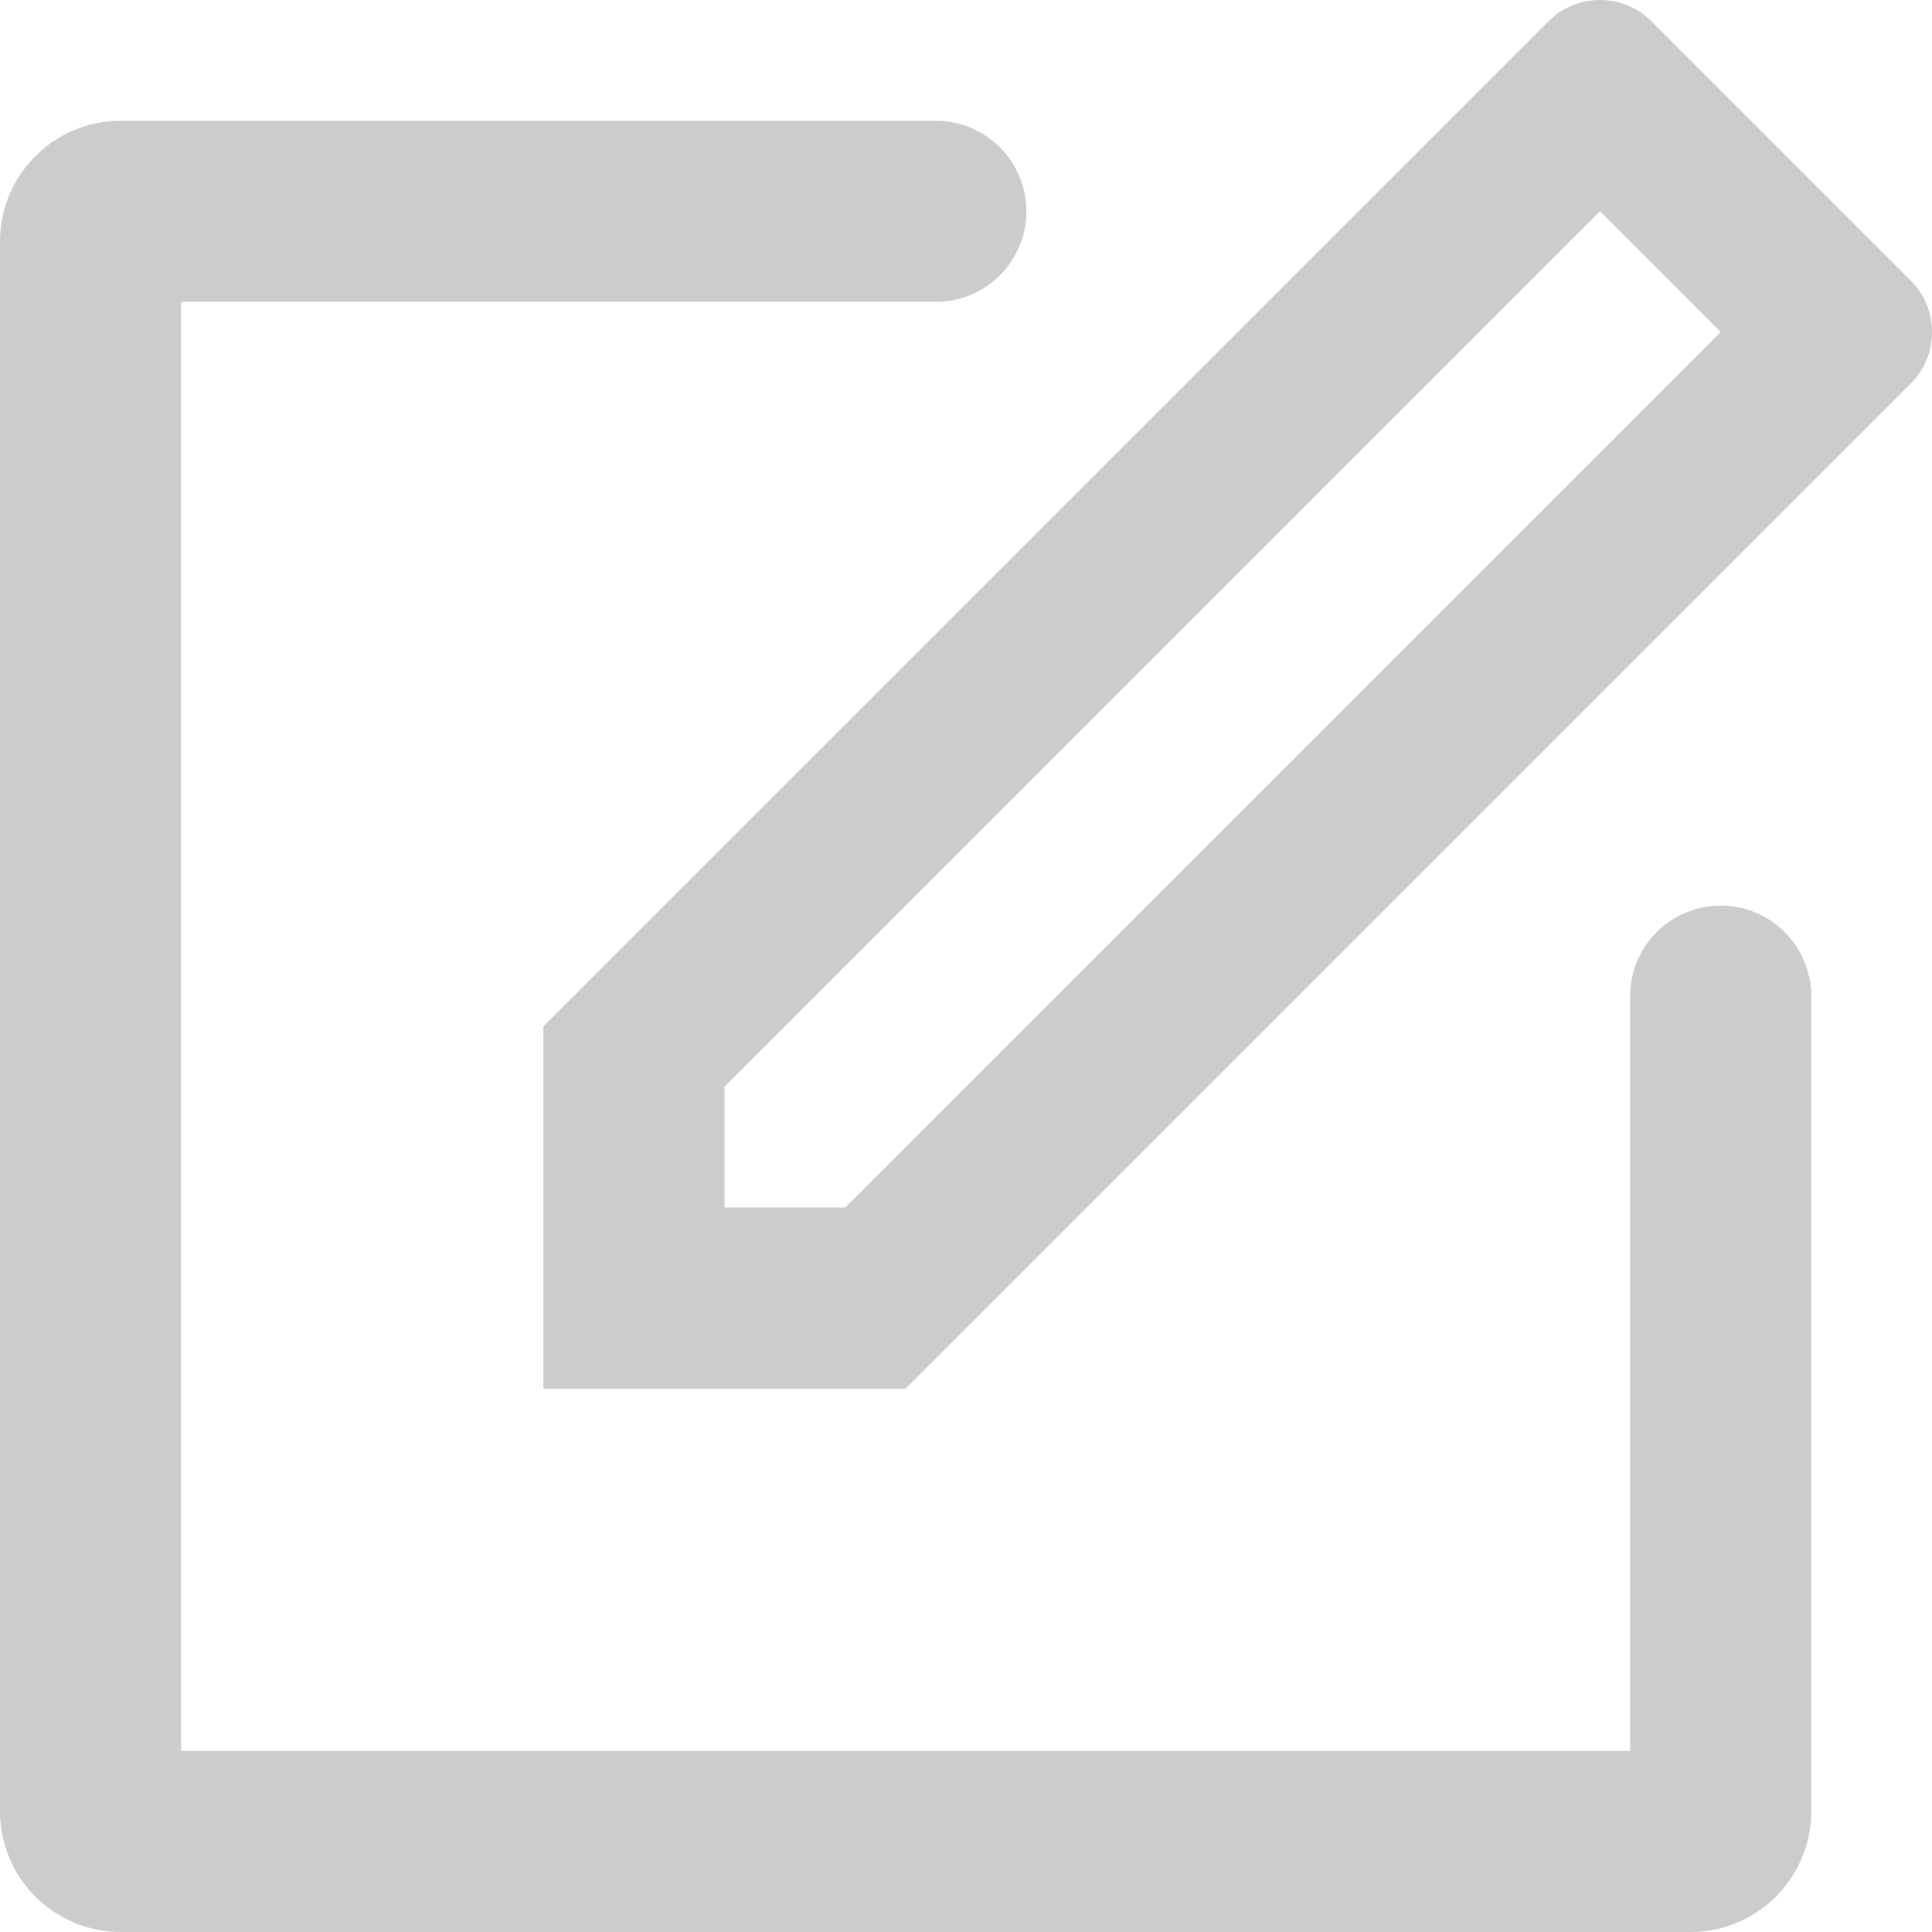
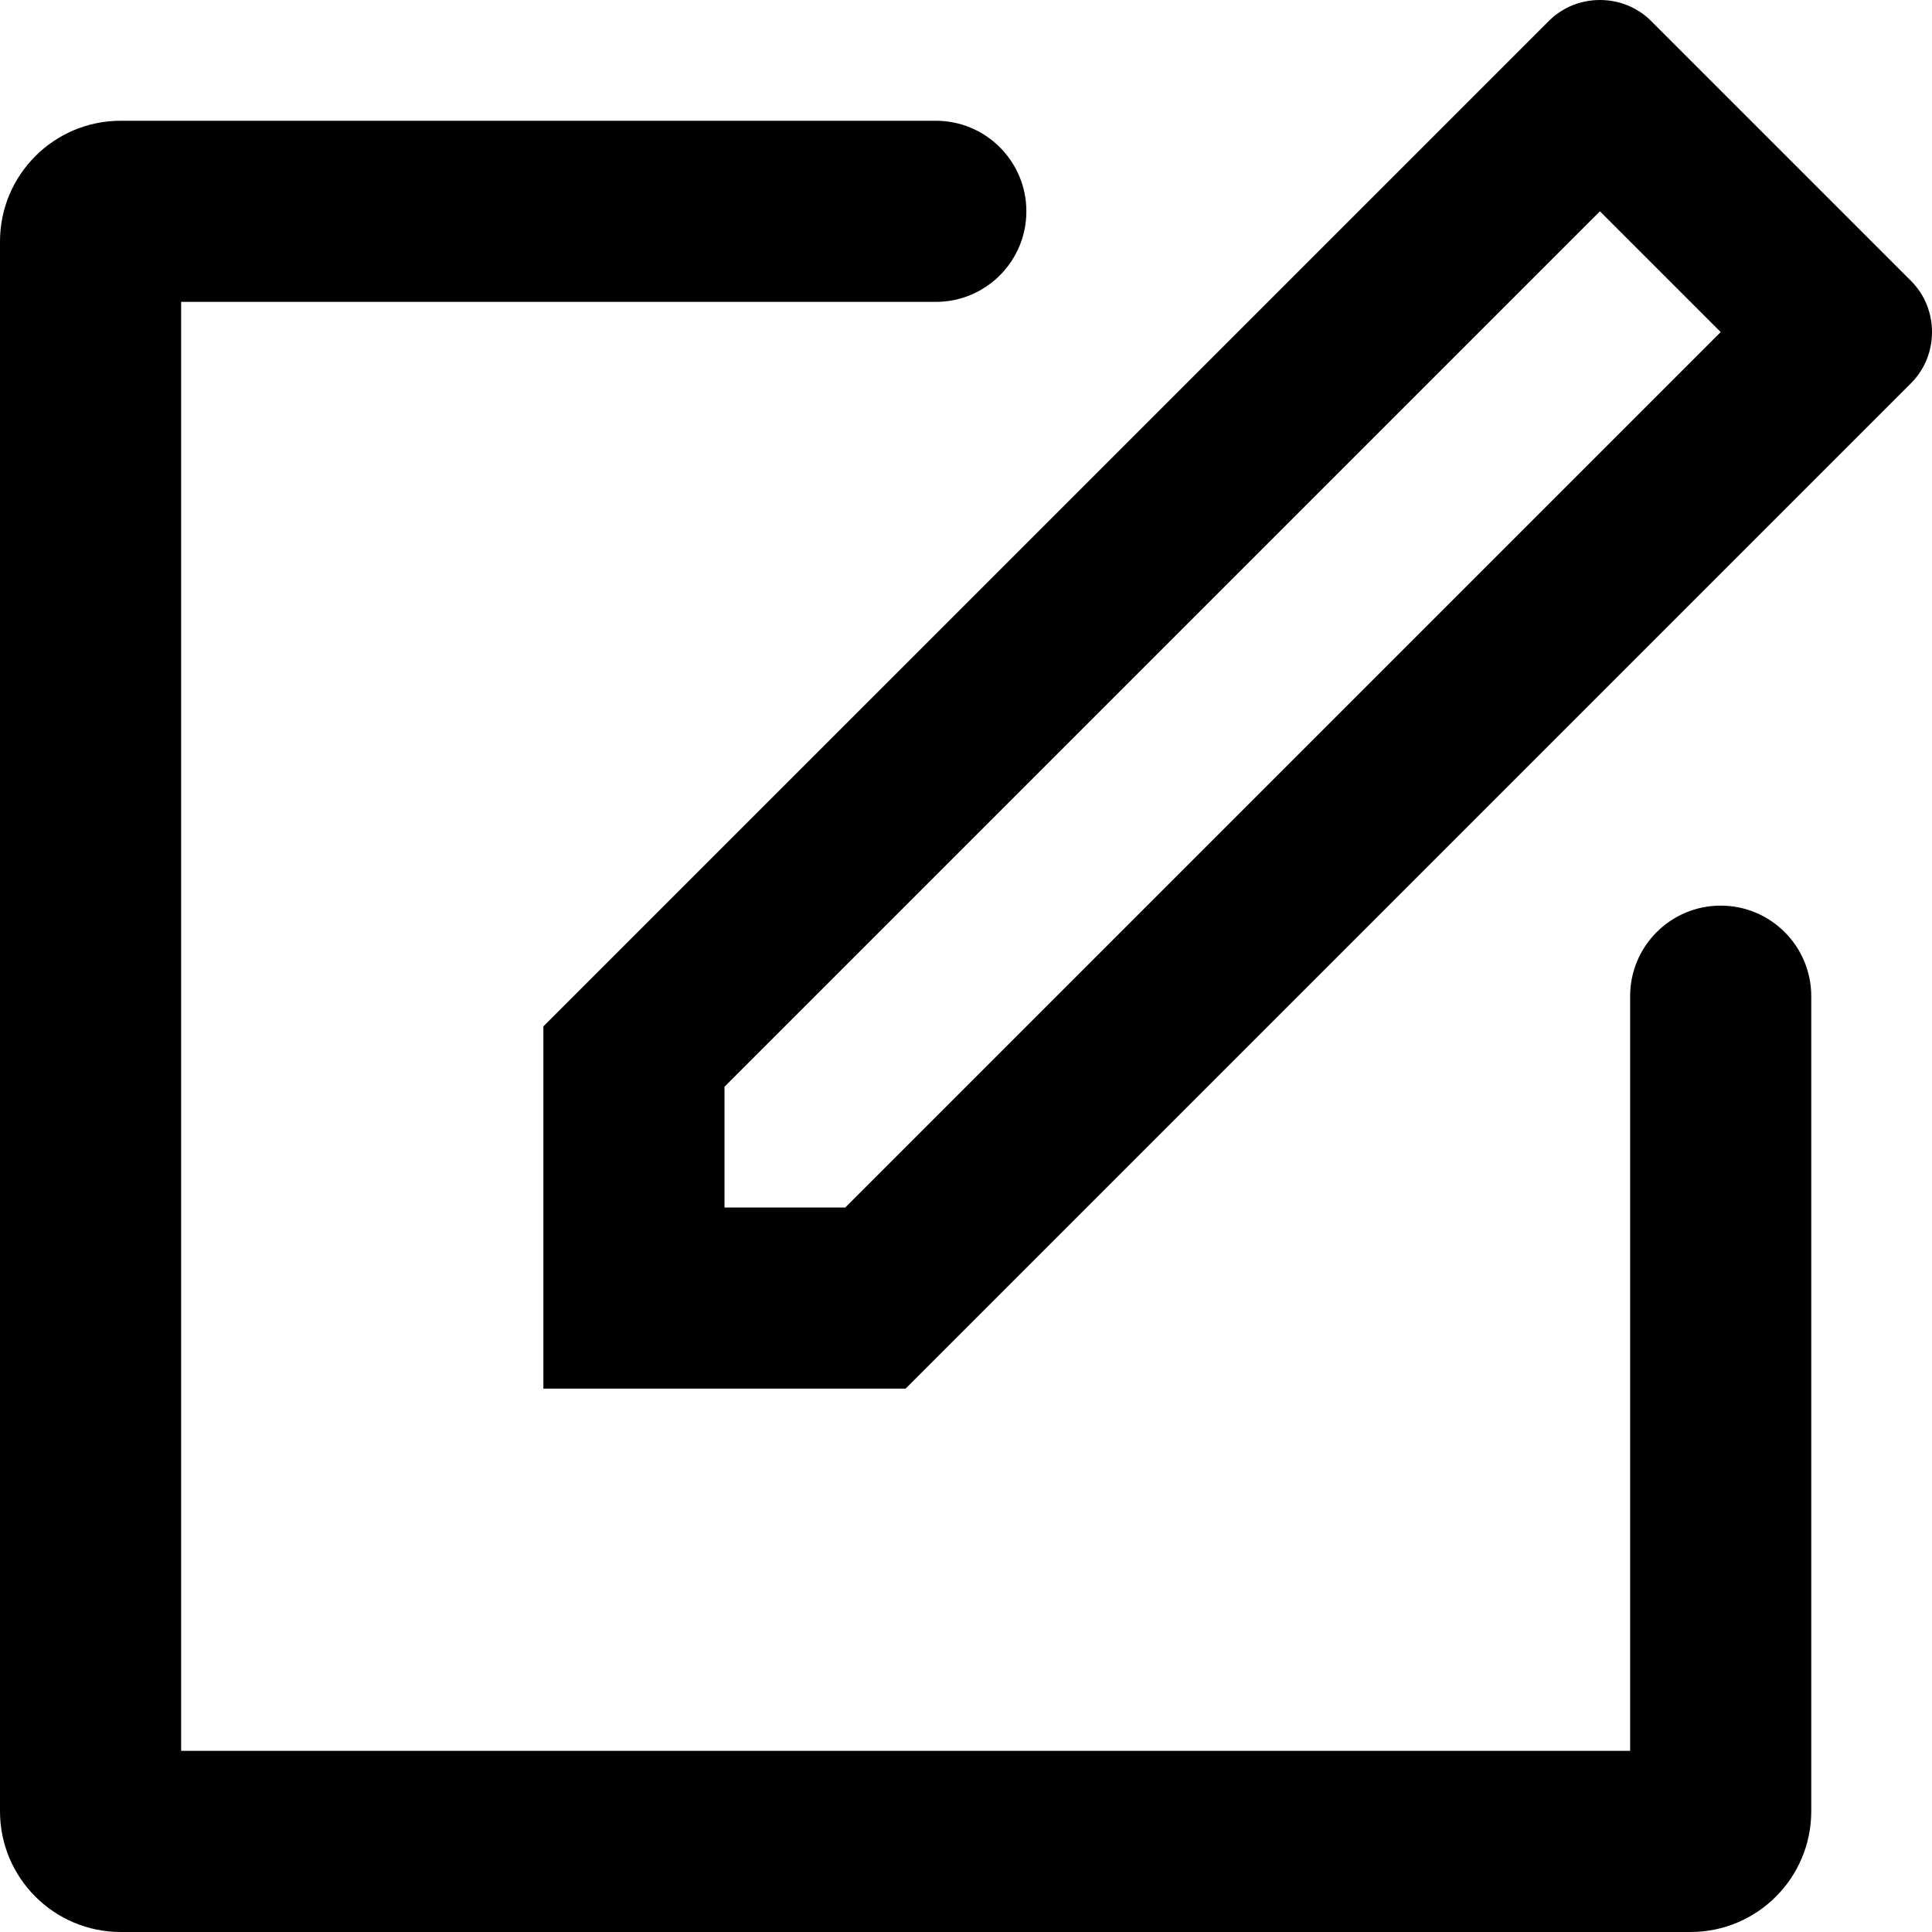
<svg xmlns="http://www.w3.org/2000/svg" version="1.1" id="Capa_1" x="0px" y="0px" viewBox="0 0 32 32" style="enable-background:new 0 0 32 32;" xml:space="preserve">
  <g id="New_x5F_Post">
    <g>
-       <path style="fill-rule:evenodd;clip-rule:evenodd;fill-opacity:0.2" d="M28.5,15c-0.829,0-1.5,0.672-1.5,1.5V29H3V5h12.5C16.329,5,17,4.328,17,3.5    S16.329,2,15.5,2H2C0.896,2,0,2.895,0,4v26c0,1.105,0.896,2,2,2h26c1.104,0,2-0.895,2-2V16.5C30,15.672,29.329,15,28.5,15z     M31.651,4.651l-4.303-4.303C27.114,0.114,26.807,0,26.5,0c-0.307,0-0.614,0.114-0.848,0.349L9,17v6h6L31.651,6.349    C31.886,6.114,32,5.807,32,5.5C32,5.192,31.886,4.886,31.651,4.651z M14,20h-2v-2L26.5,3.5l2,2L14,20z" />
+       <path style="fill-rule:evenodd;clip-rule:evenodd;fill-opacity:1" d="M28.5,15c-0.829,0-1.5,0.672-1.5,1.5V29H3V5h12.5C16.329,5,17,4.328,17,3.5    S16.329,2,15.5,2H2C0.896,2,0,2.895,0,4v26c0,1.105,0.896,2,2,2h26c1.104,0,2-0.895,2-2V16.5C30,15.672,29.329,15,28.5,15z     M31.651,4.651l-4.303-4.303C27.114,0.114,26.807,0,26.5,0c-0.307,0-0.614,0.114-0.848,0.349L9,17v6h6L31.651,6.349    C31.886,6.114,32,5.807,32,5.5C32,5.192,31.886,4.886,31.651,4.651z M14,20h-2v-2L26.5,3.5l2,2L14,20z" />
    </g>
  </g>
  <g>
</g>
  <g>
</g>
  <g>
</g>
  <g>
</g>
  <g>
</g>
  <g>
</g>
  <g>
</g>
  <g>
</g>
  <g>
</g>
  <g>
</g>
  <g>
</g>
  <g>
</g>
  <g>
</g>
  <g>
</g>
  <g>
</g>
</svg>
